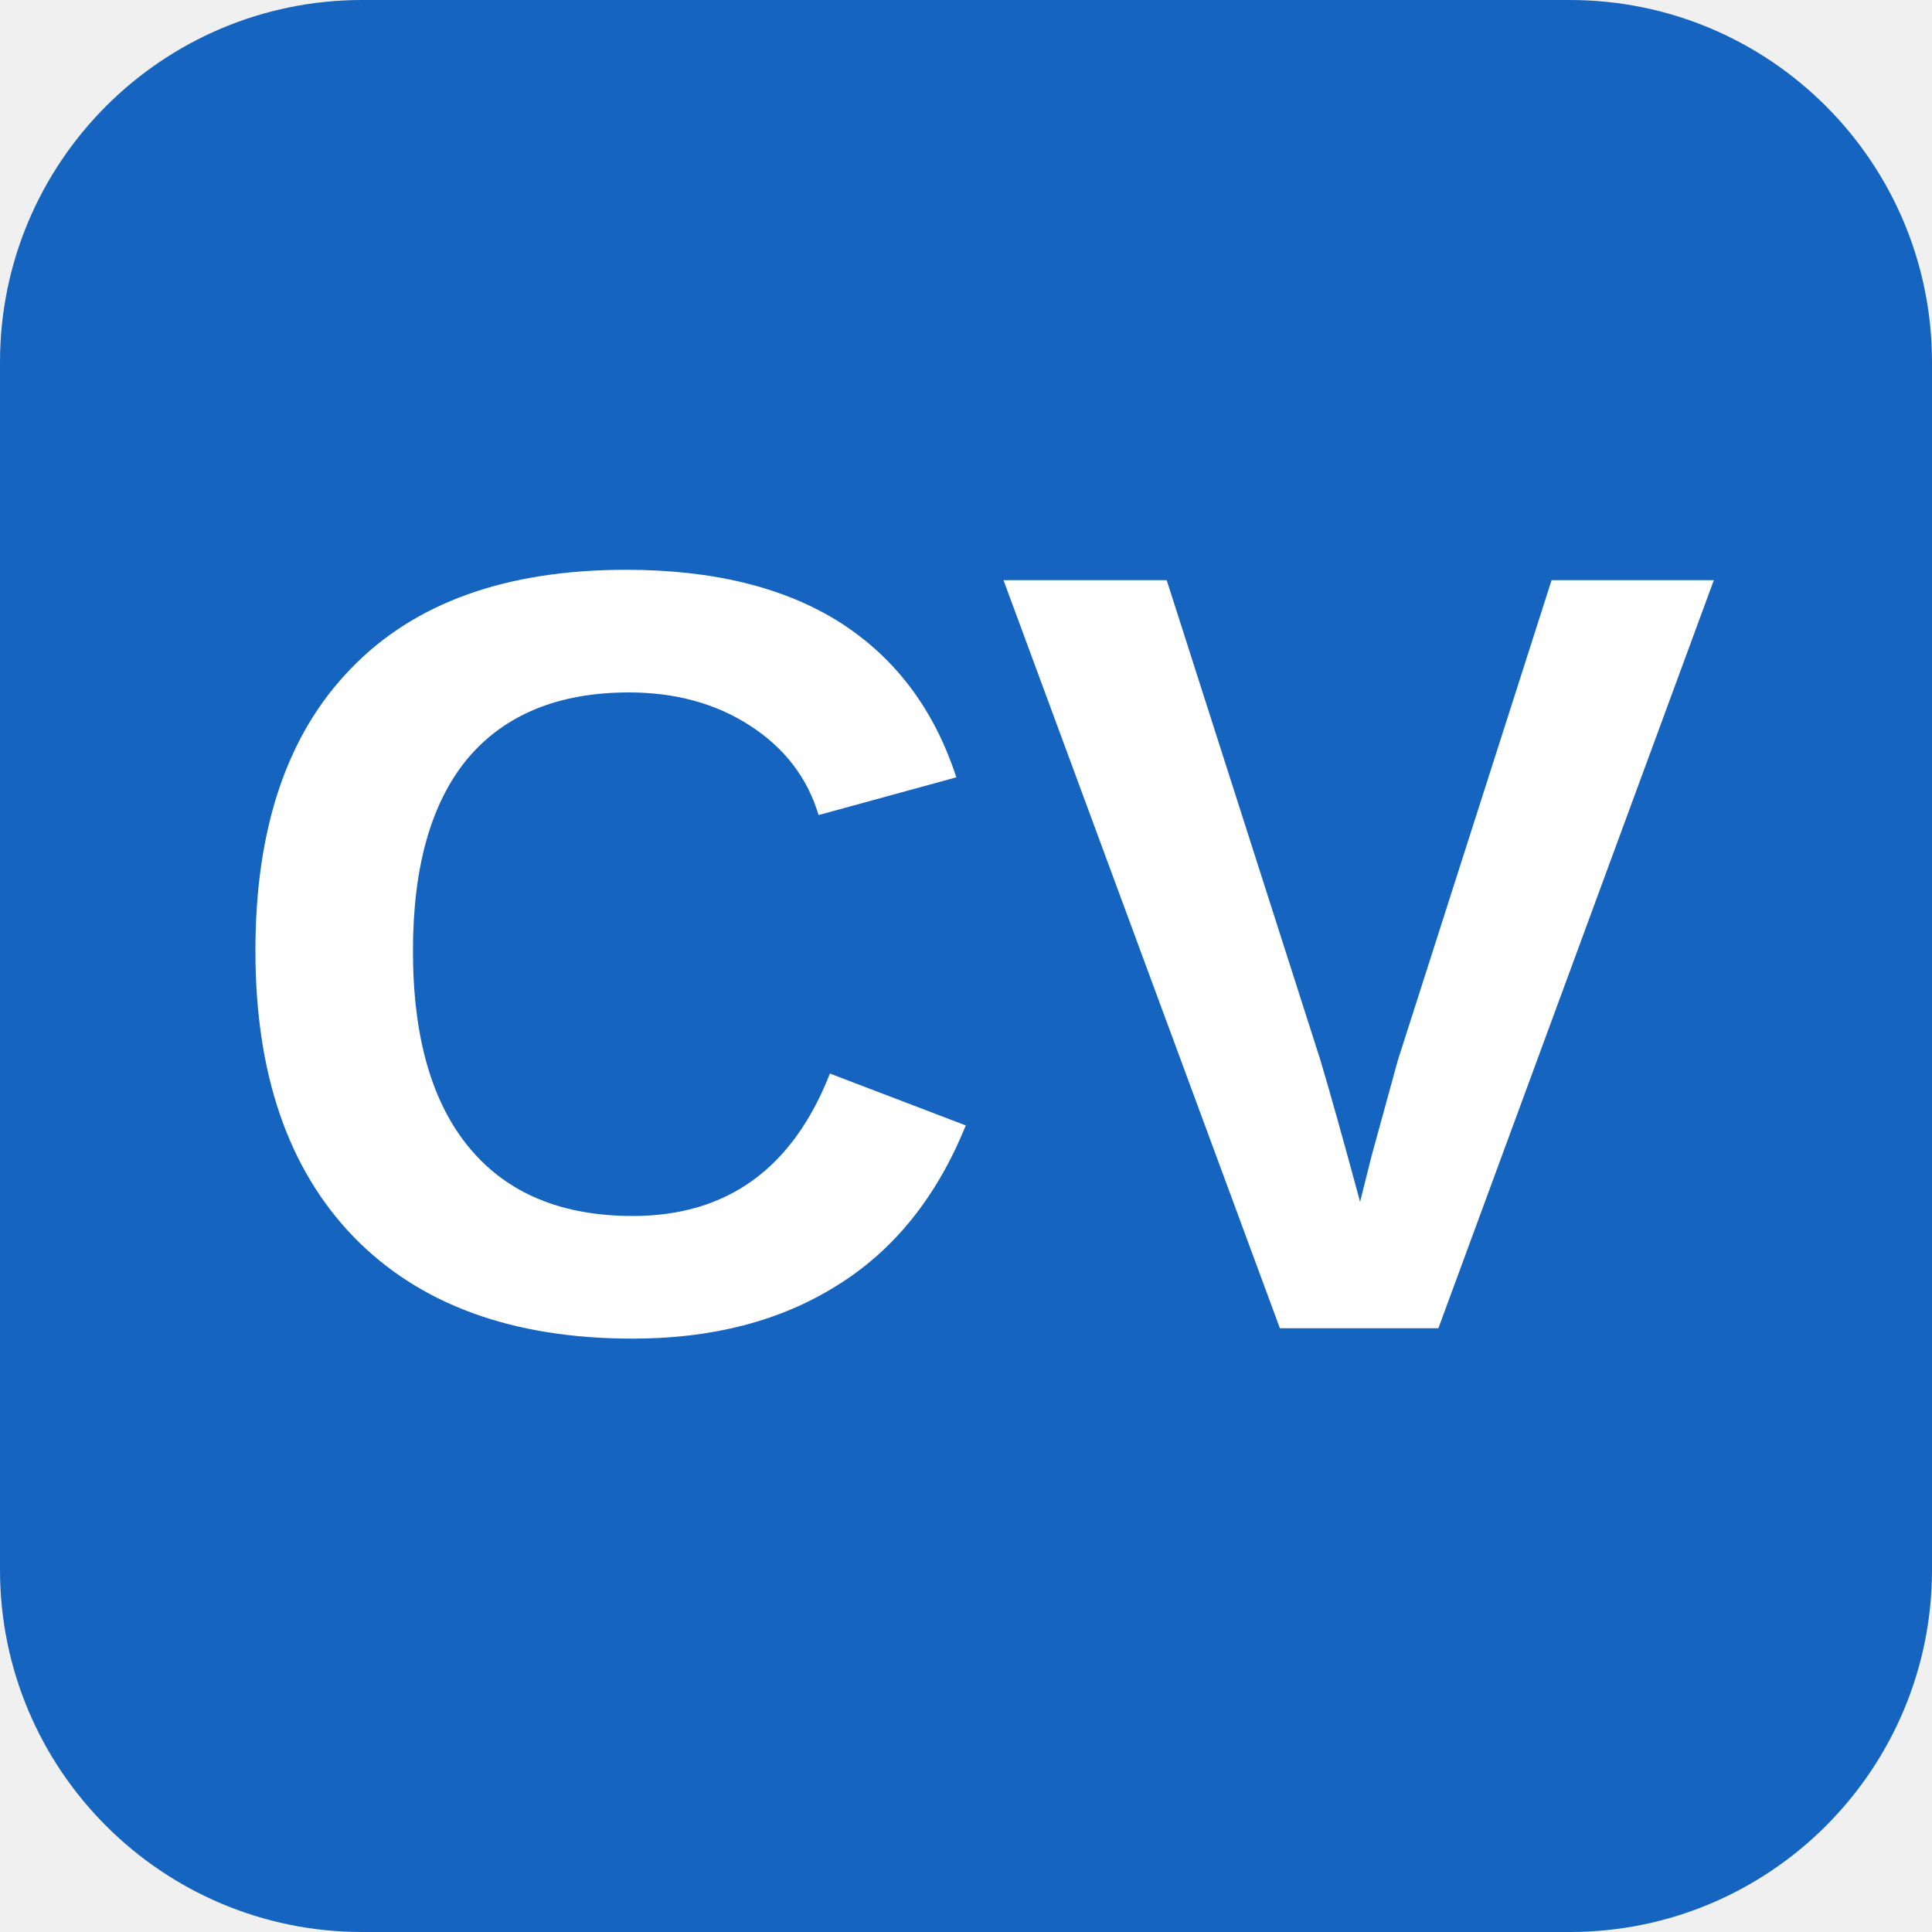
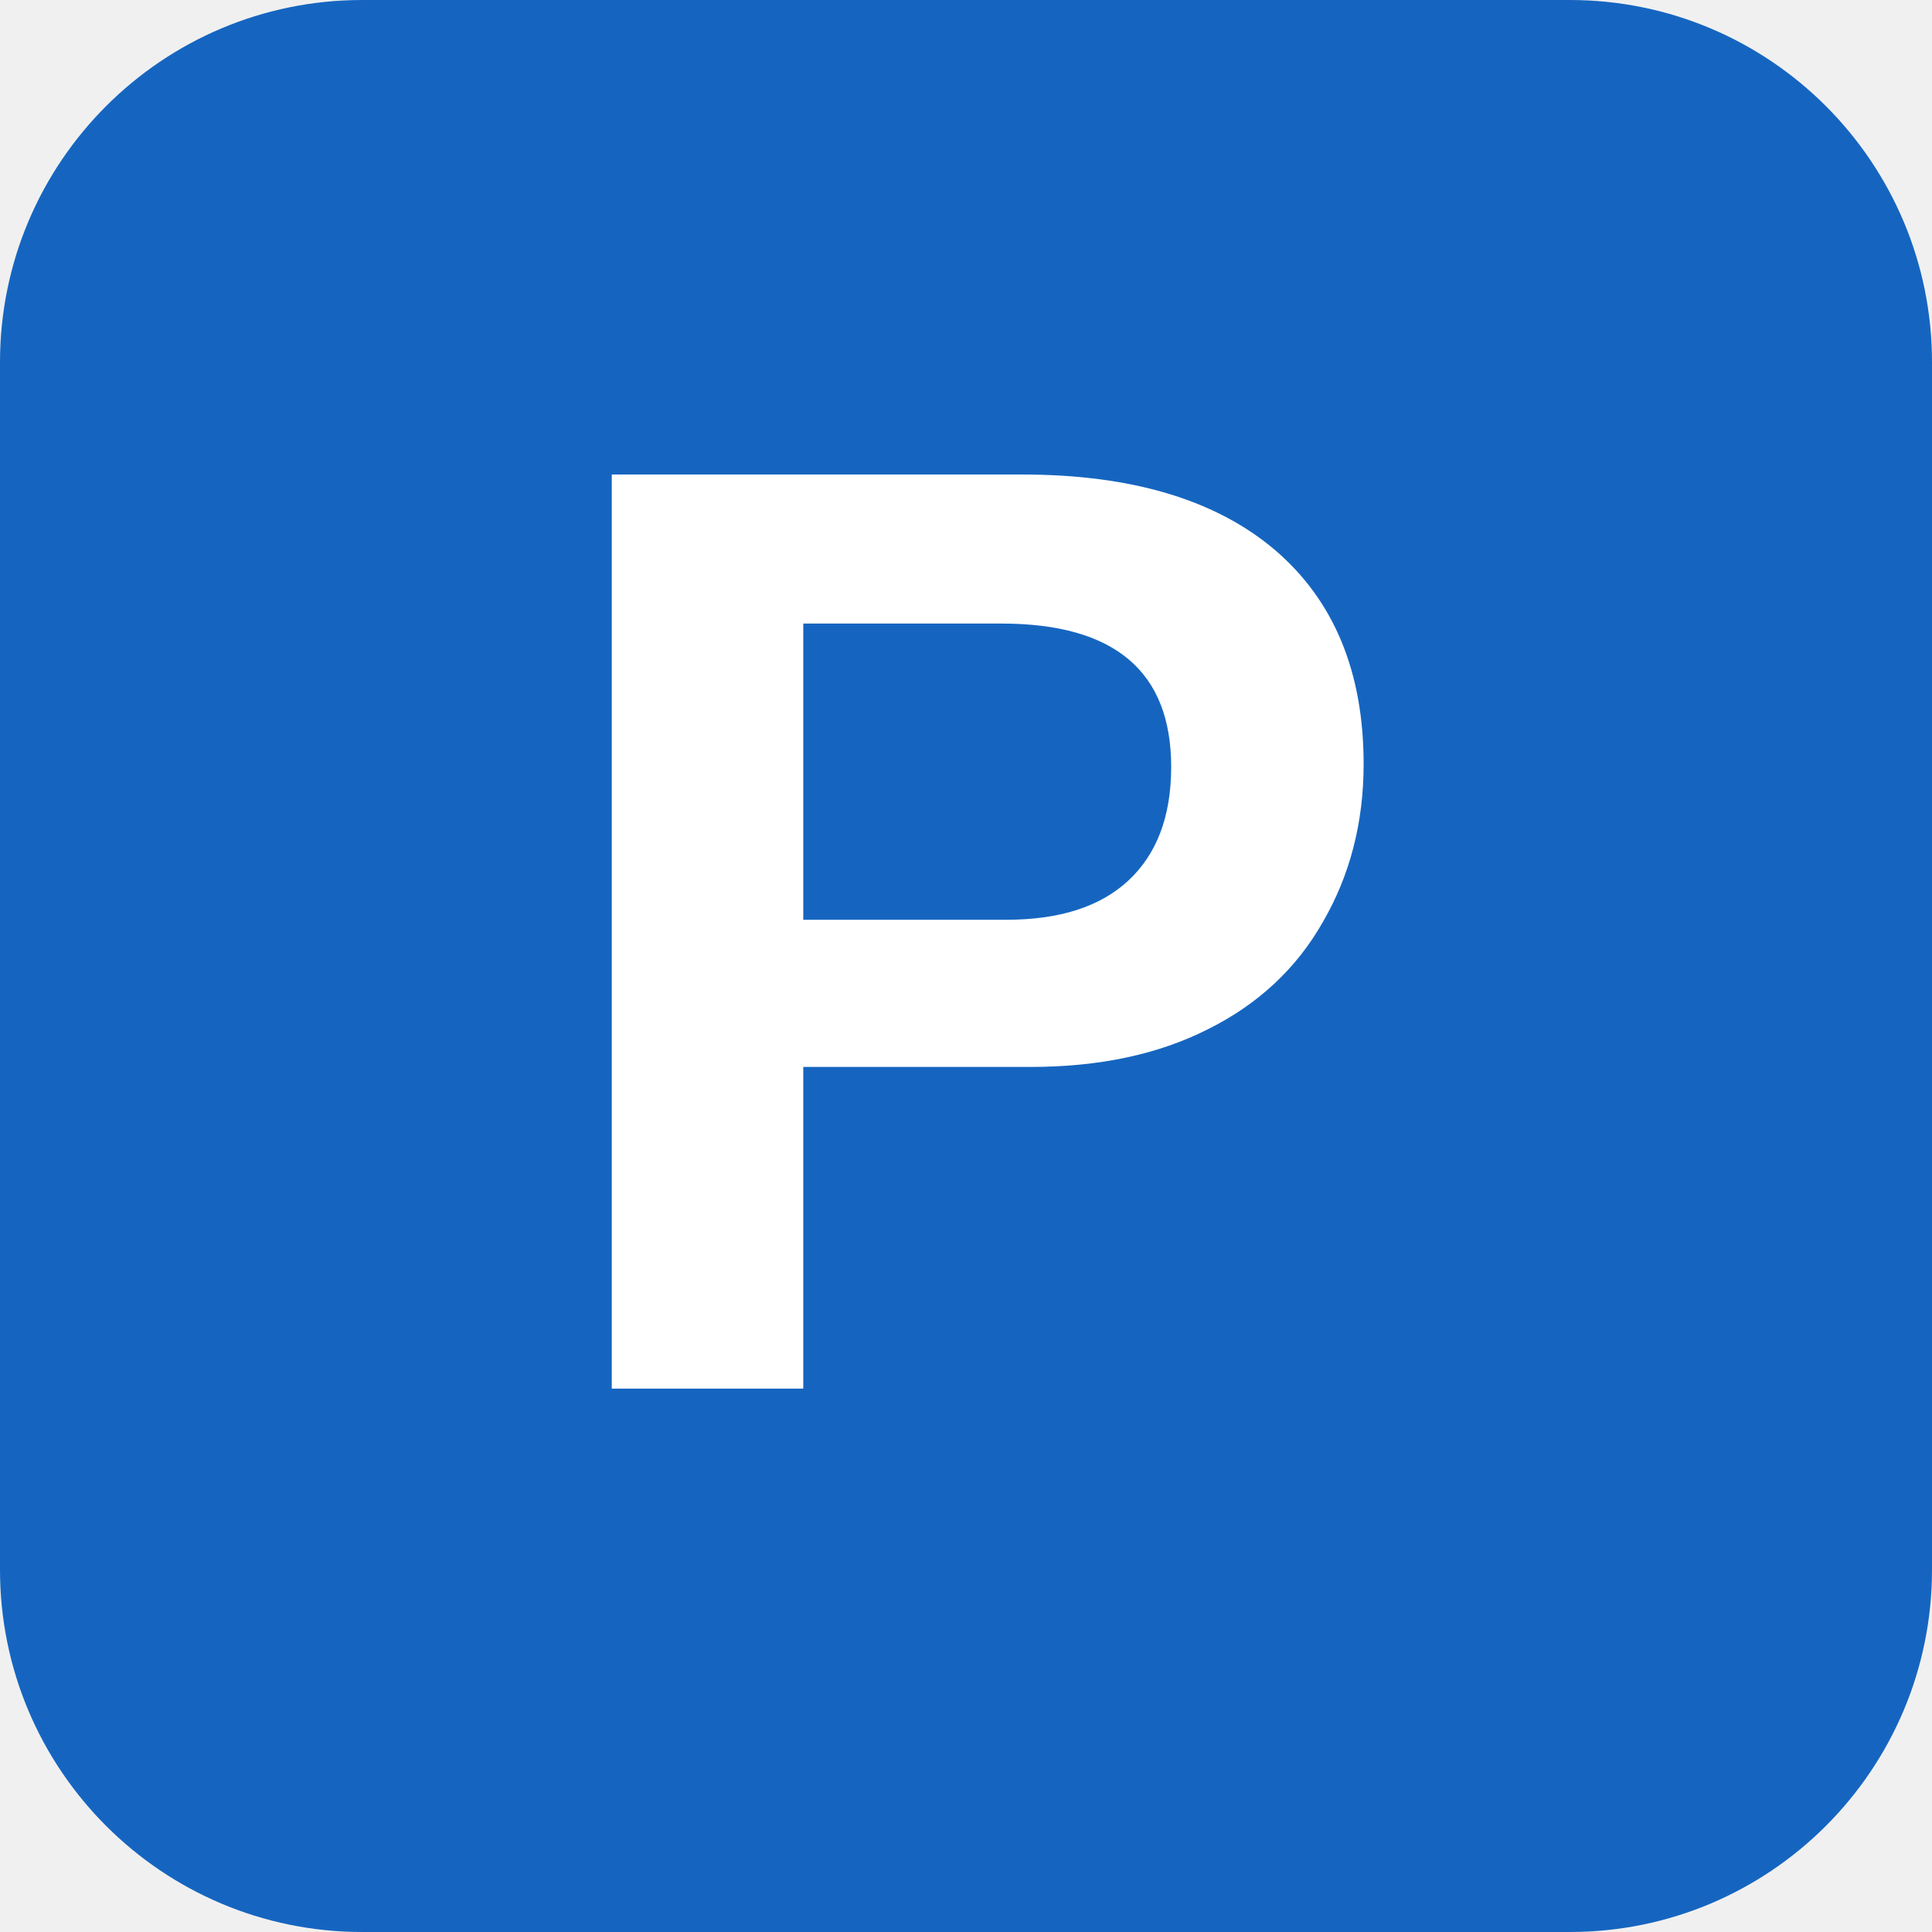
<svg xmlns="http://www.w3.org/2000/svg" viewBox="0 0 32 32">
  <rect width="32" height="32" rx="6" fill="#1565C0" />
-   <text x="16" y="22" font-family="Arial" font-size="18" font-weight="bold" fill="white" text-anchor="middle">CV</text>
+   <text x="16" y="23" font-family="Arial" font-size="22" font-weight="bold" fill="white" text-anchor="middle">P</text>
</svg>
